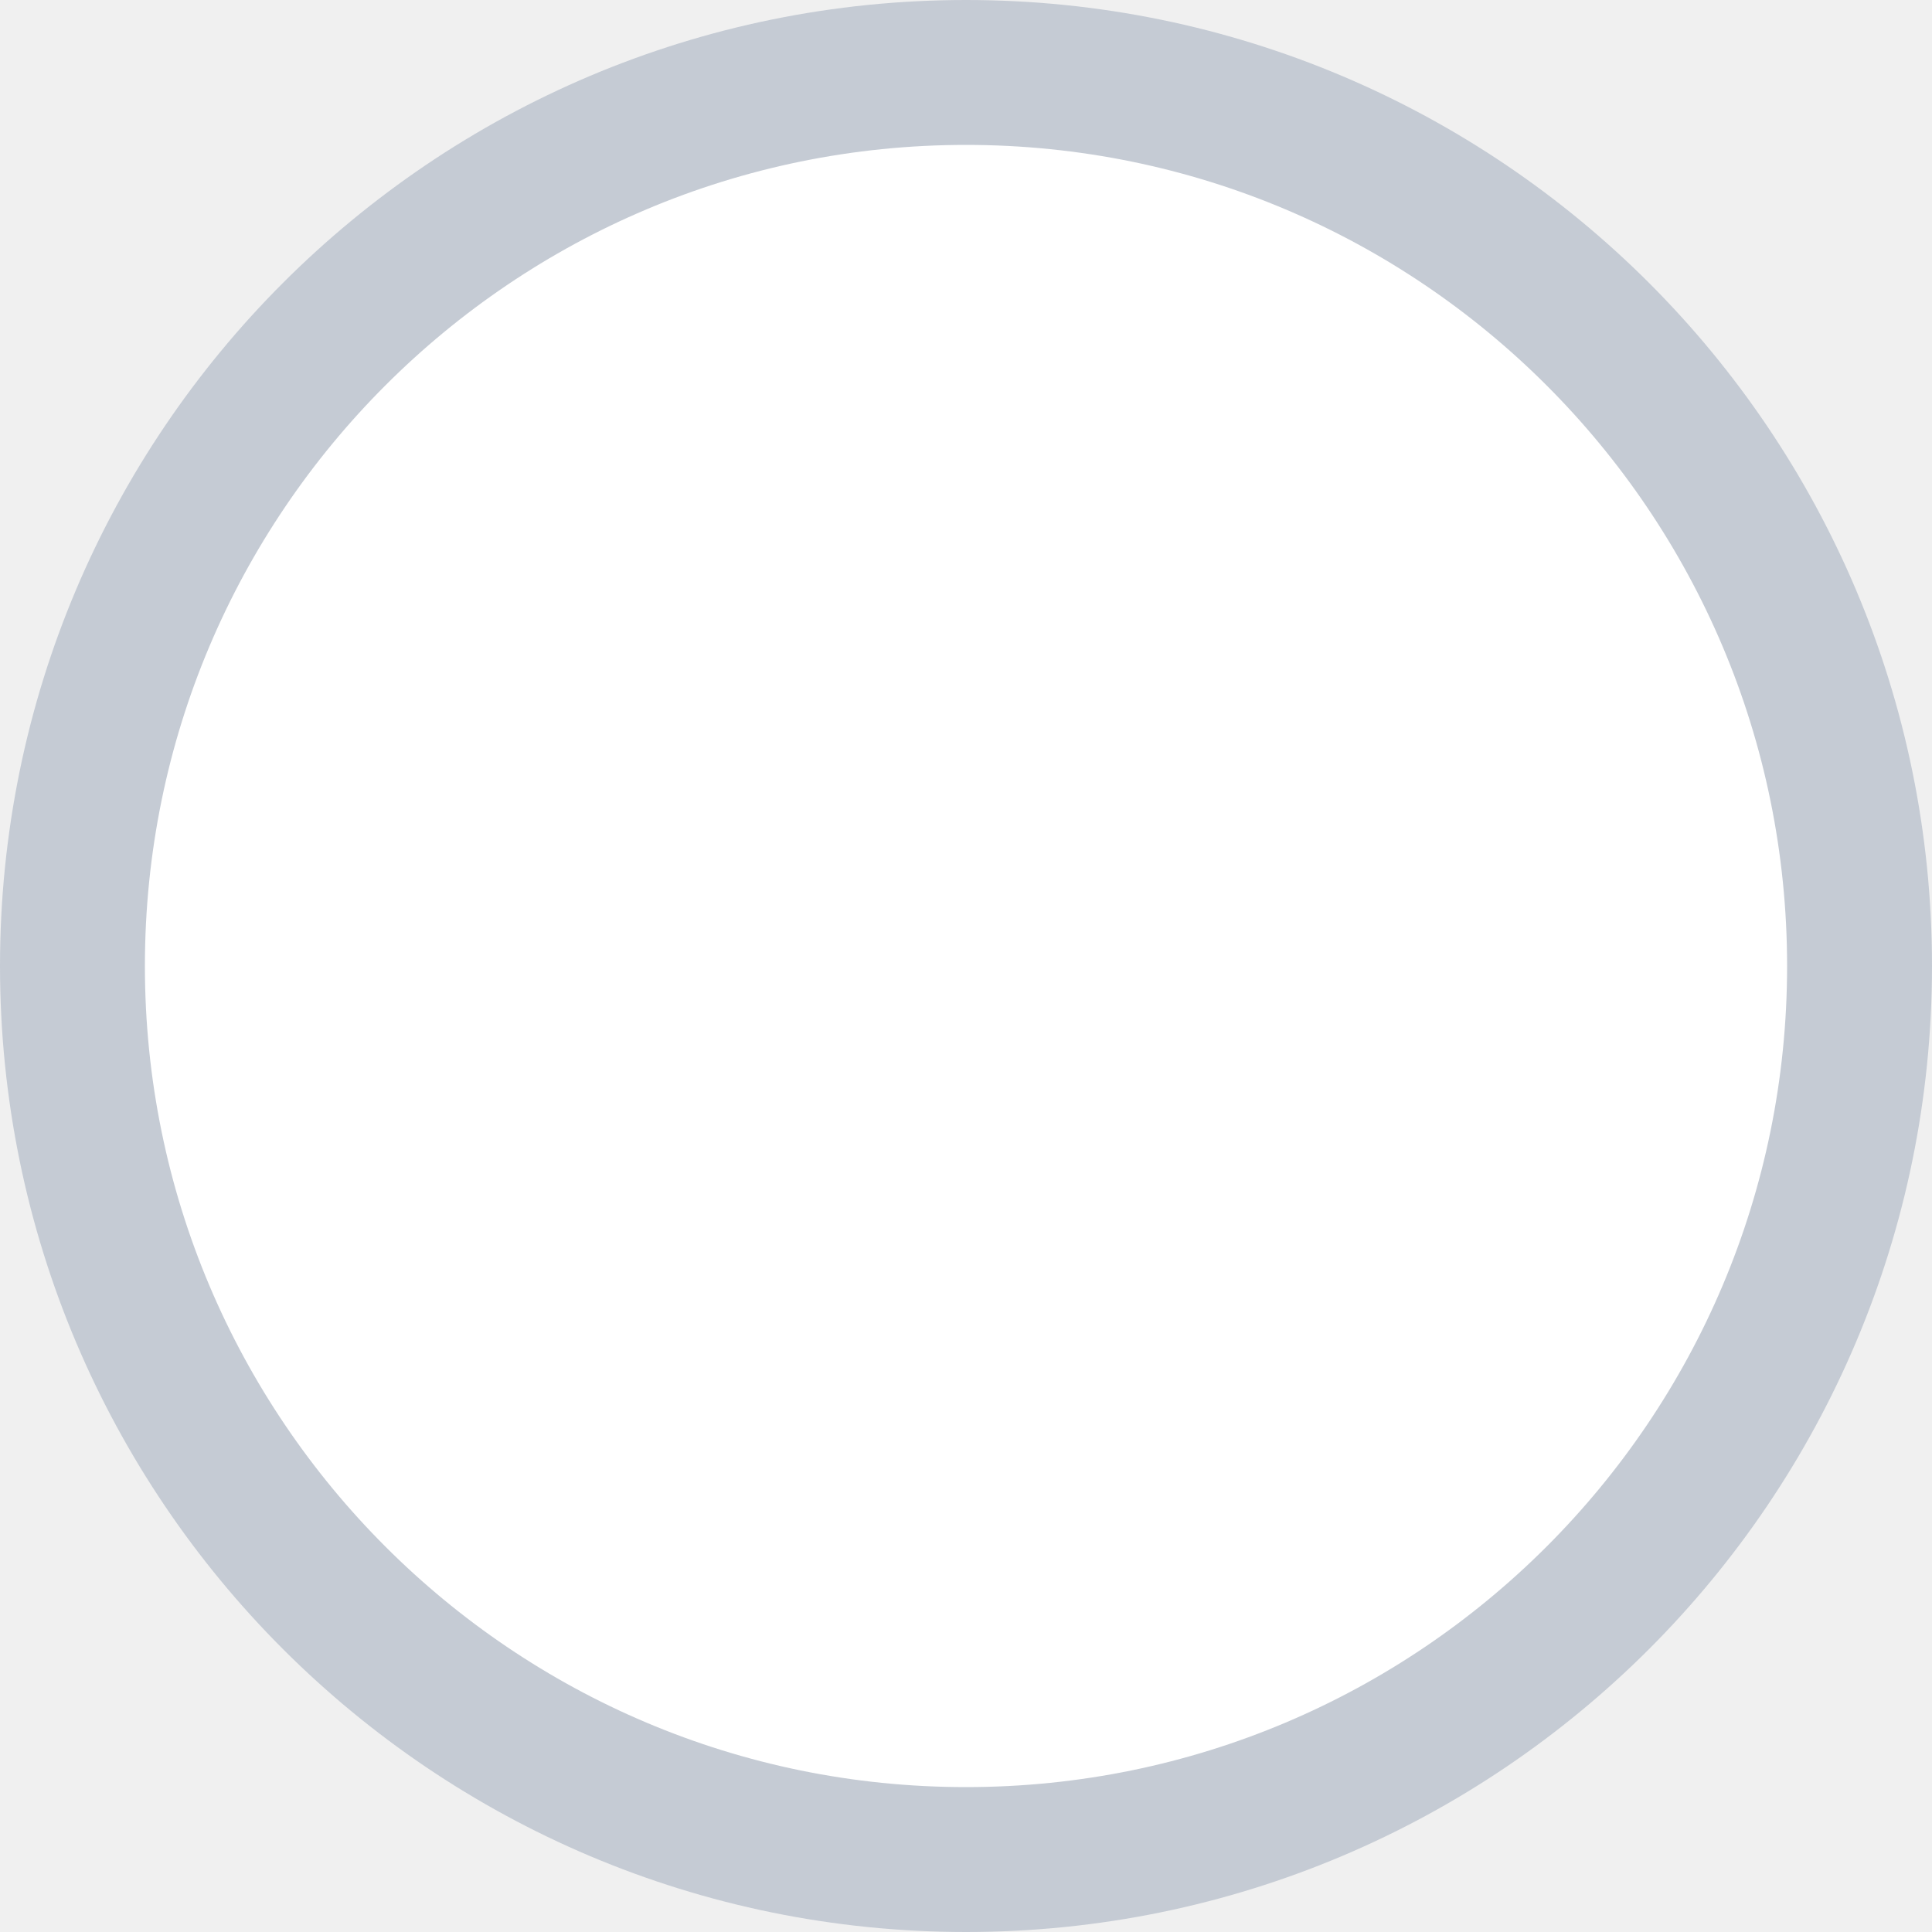
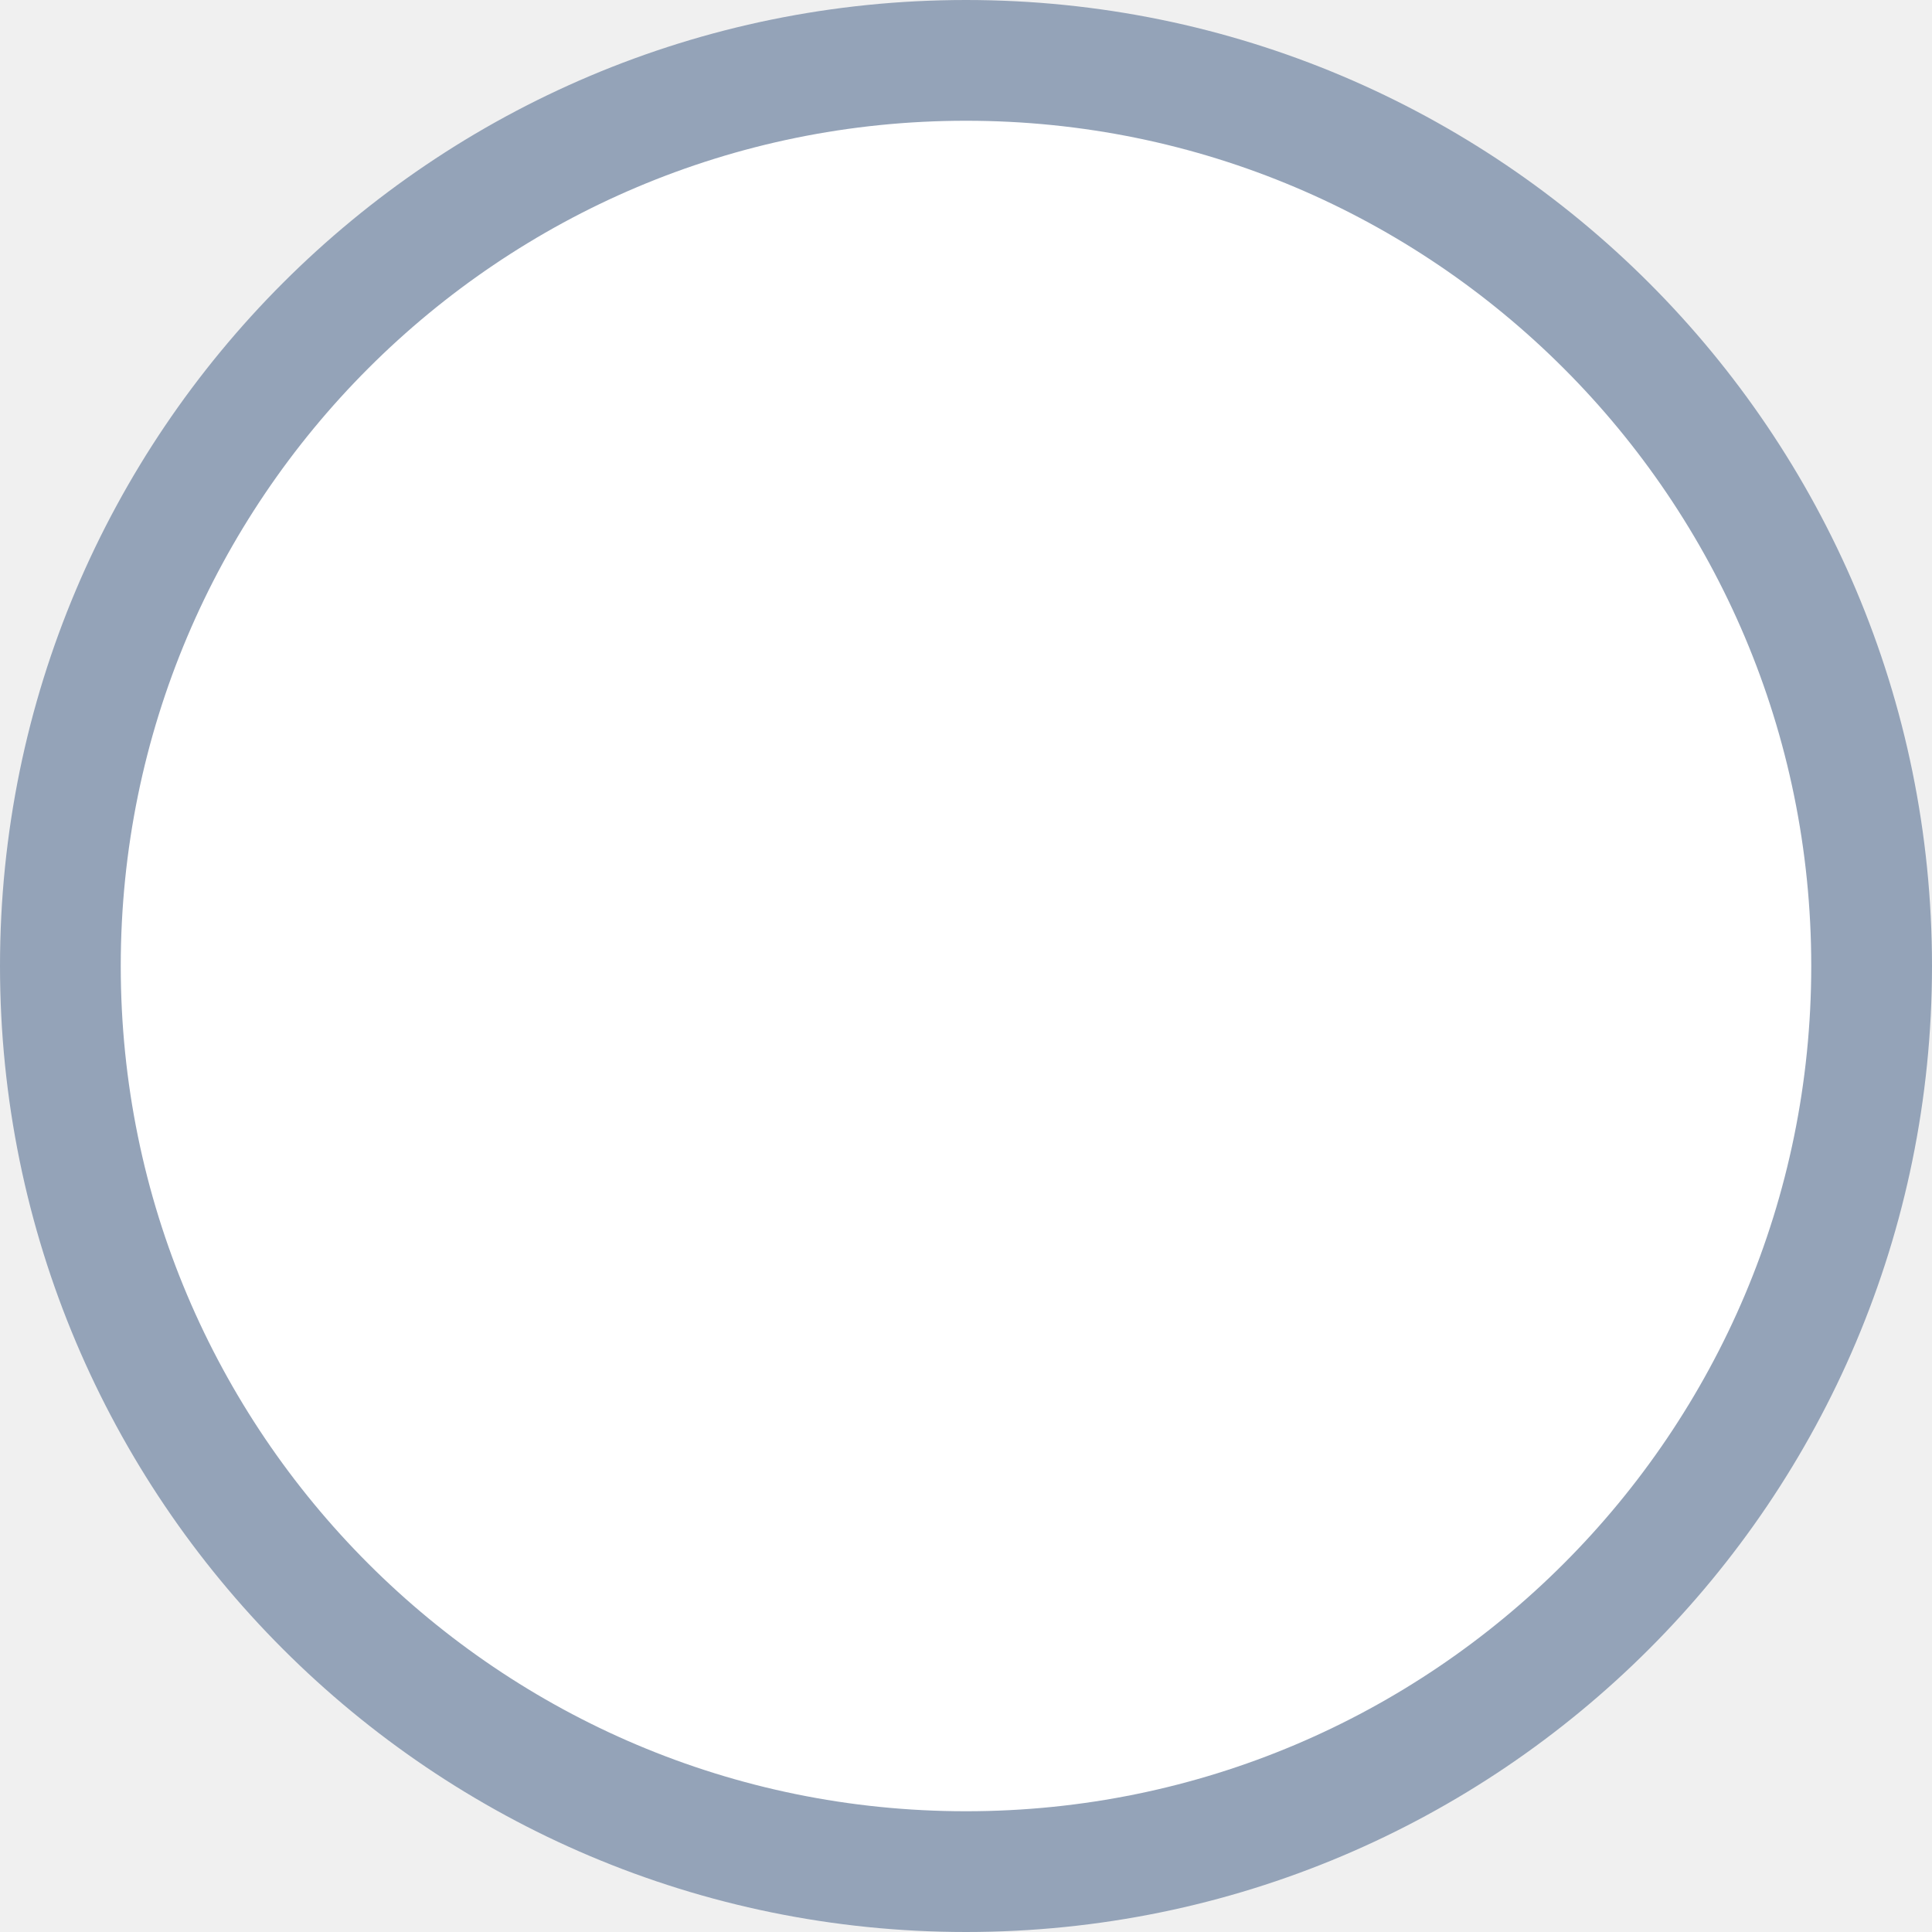
- <svg xmlns="http://www.w3.org/2000/svg" width="20" height="20" viewBox="0 0 20 20" fill="none">
-   <rect x="0.75" y="0.75" width="18.5" height="18.5" rx="9.25" fill="white" />
-   <rect x="0.75" y="0.75" width="18.5" height="18.5" rx="9.25" stroke="#c5cbd4" stroke-width="1.5" />
+ <svg xmlns="http://www.w3.org/2000/svg" width="16" height="16" viewBox="0 0 16 16" fill="none">
+   <rect x="0.5" y="0.5" width="15" height="15" rx="7.5" fill="white" />
+   <rect x="0.5" y="0.5" width="15" height="15" rx="7.5" stroke="#94A3B8" />
</svg>
